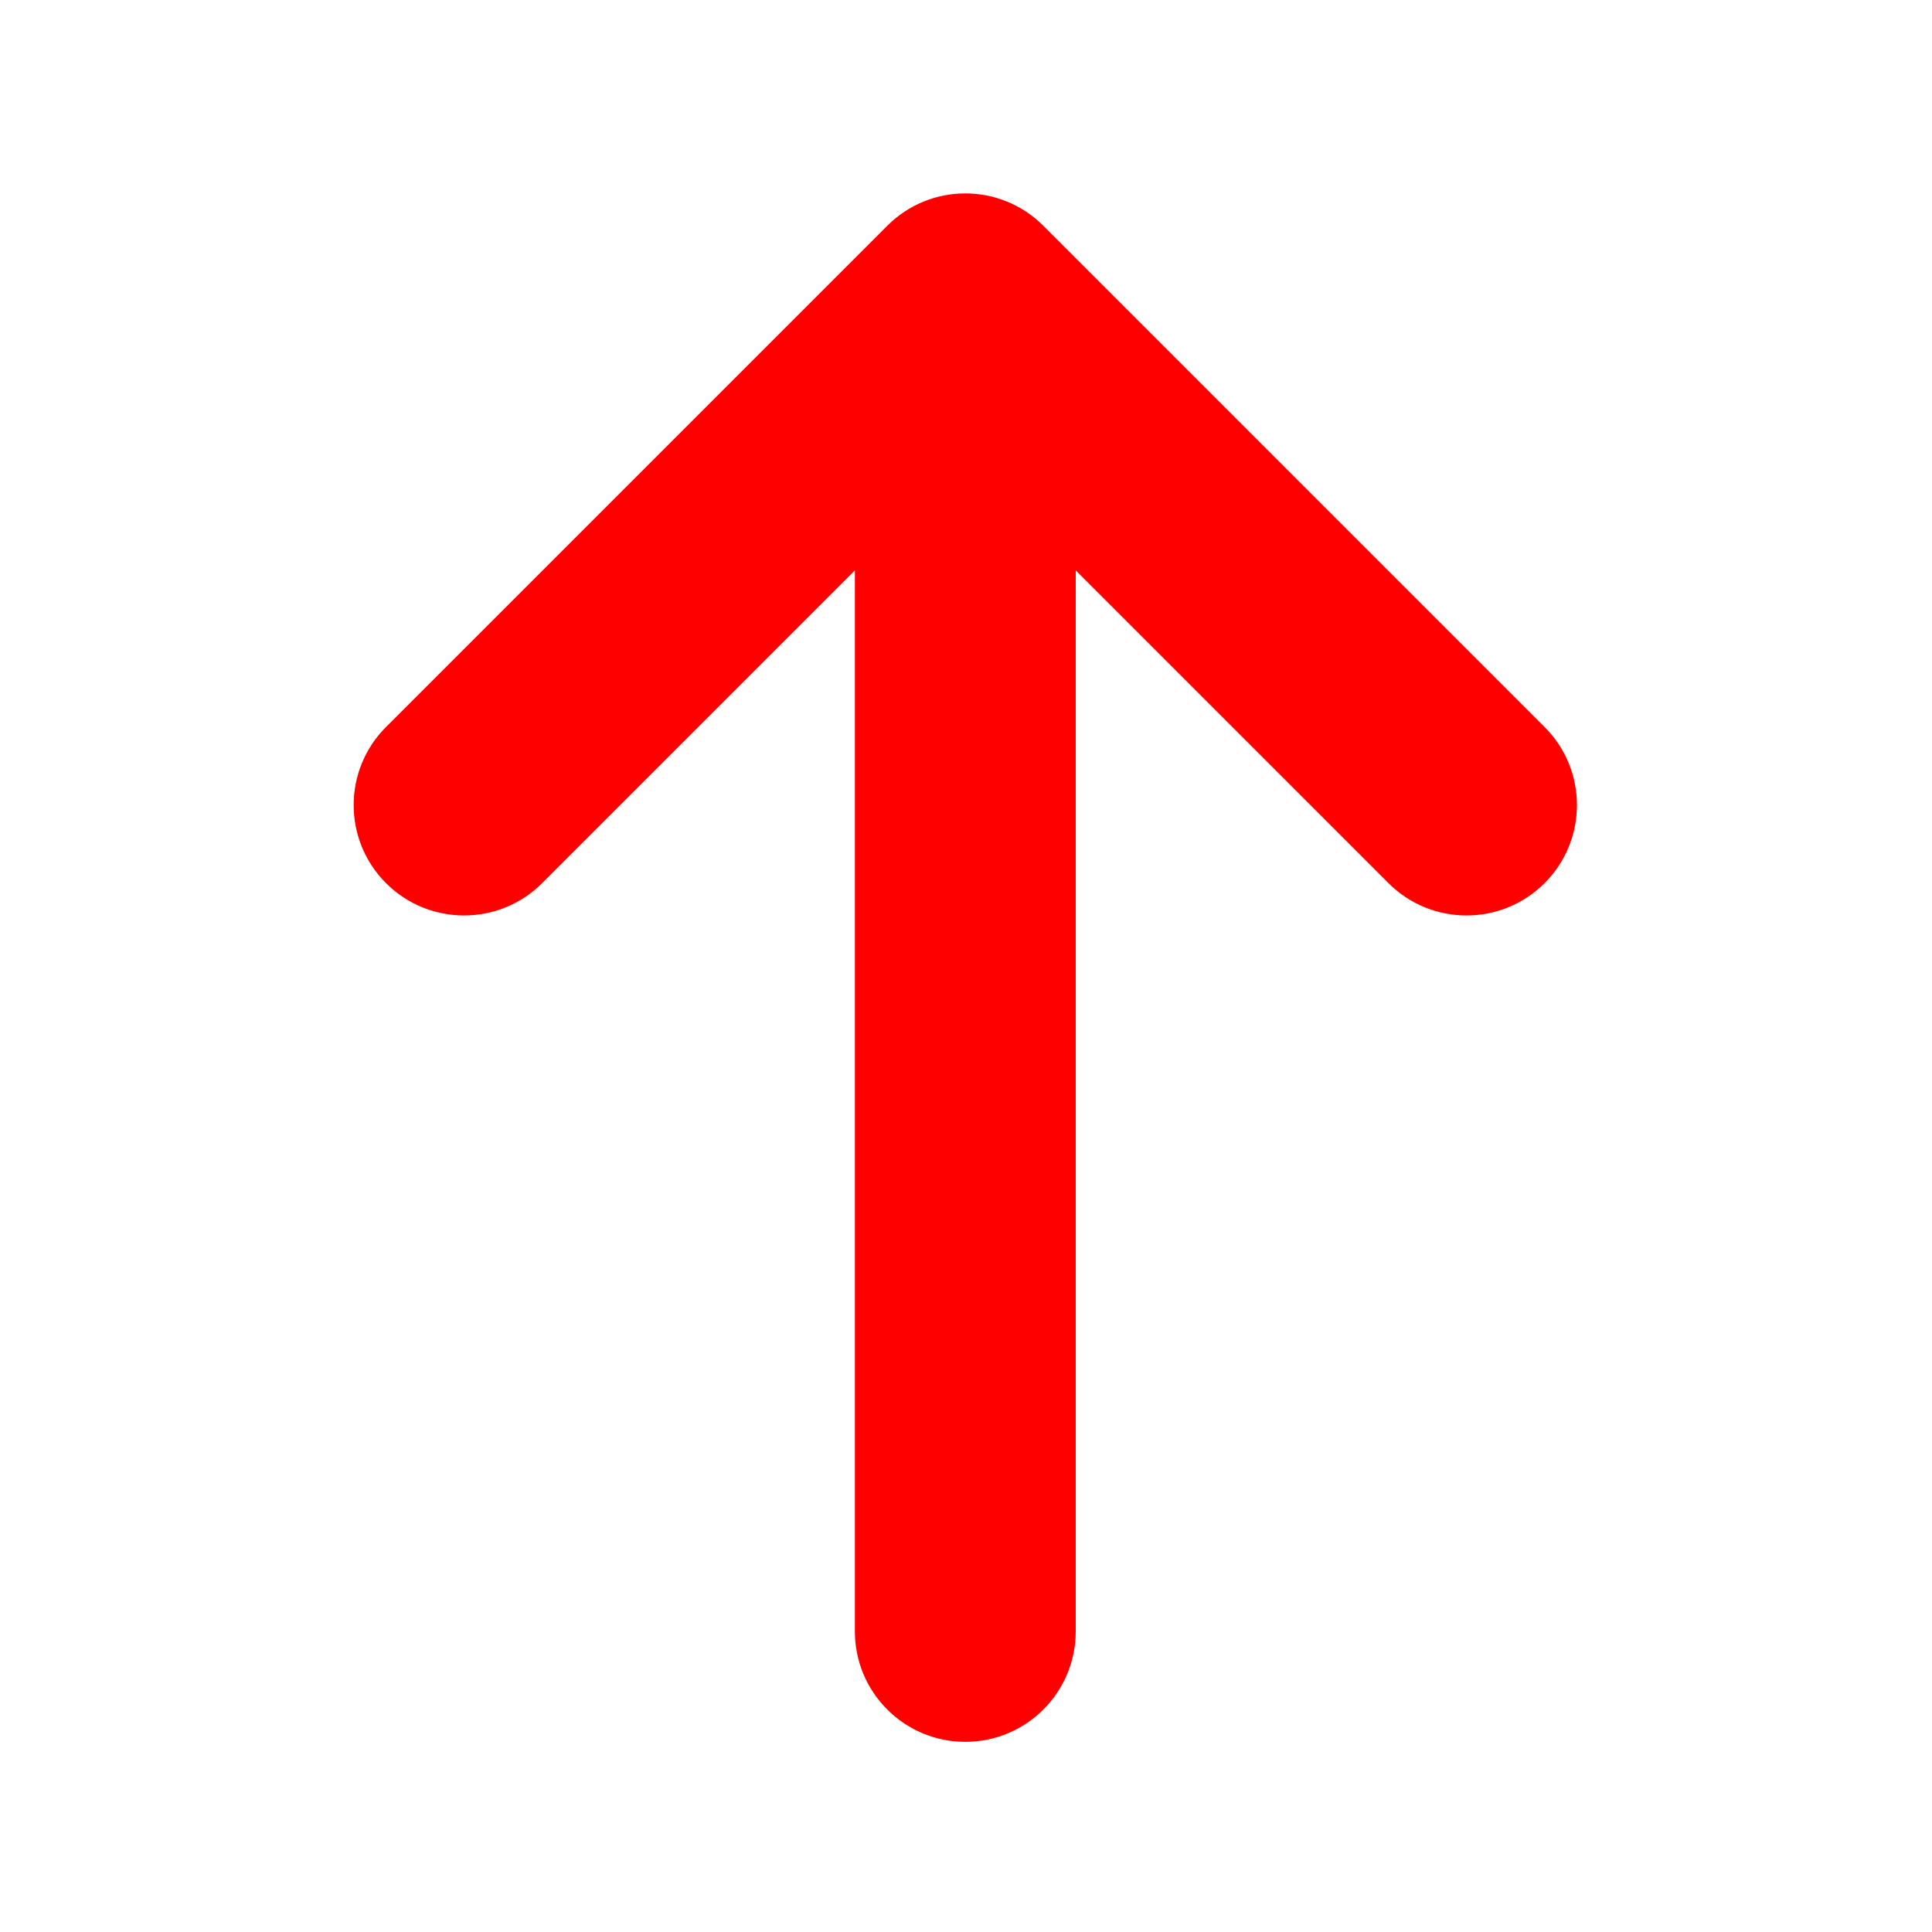
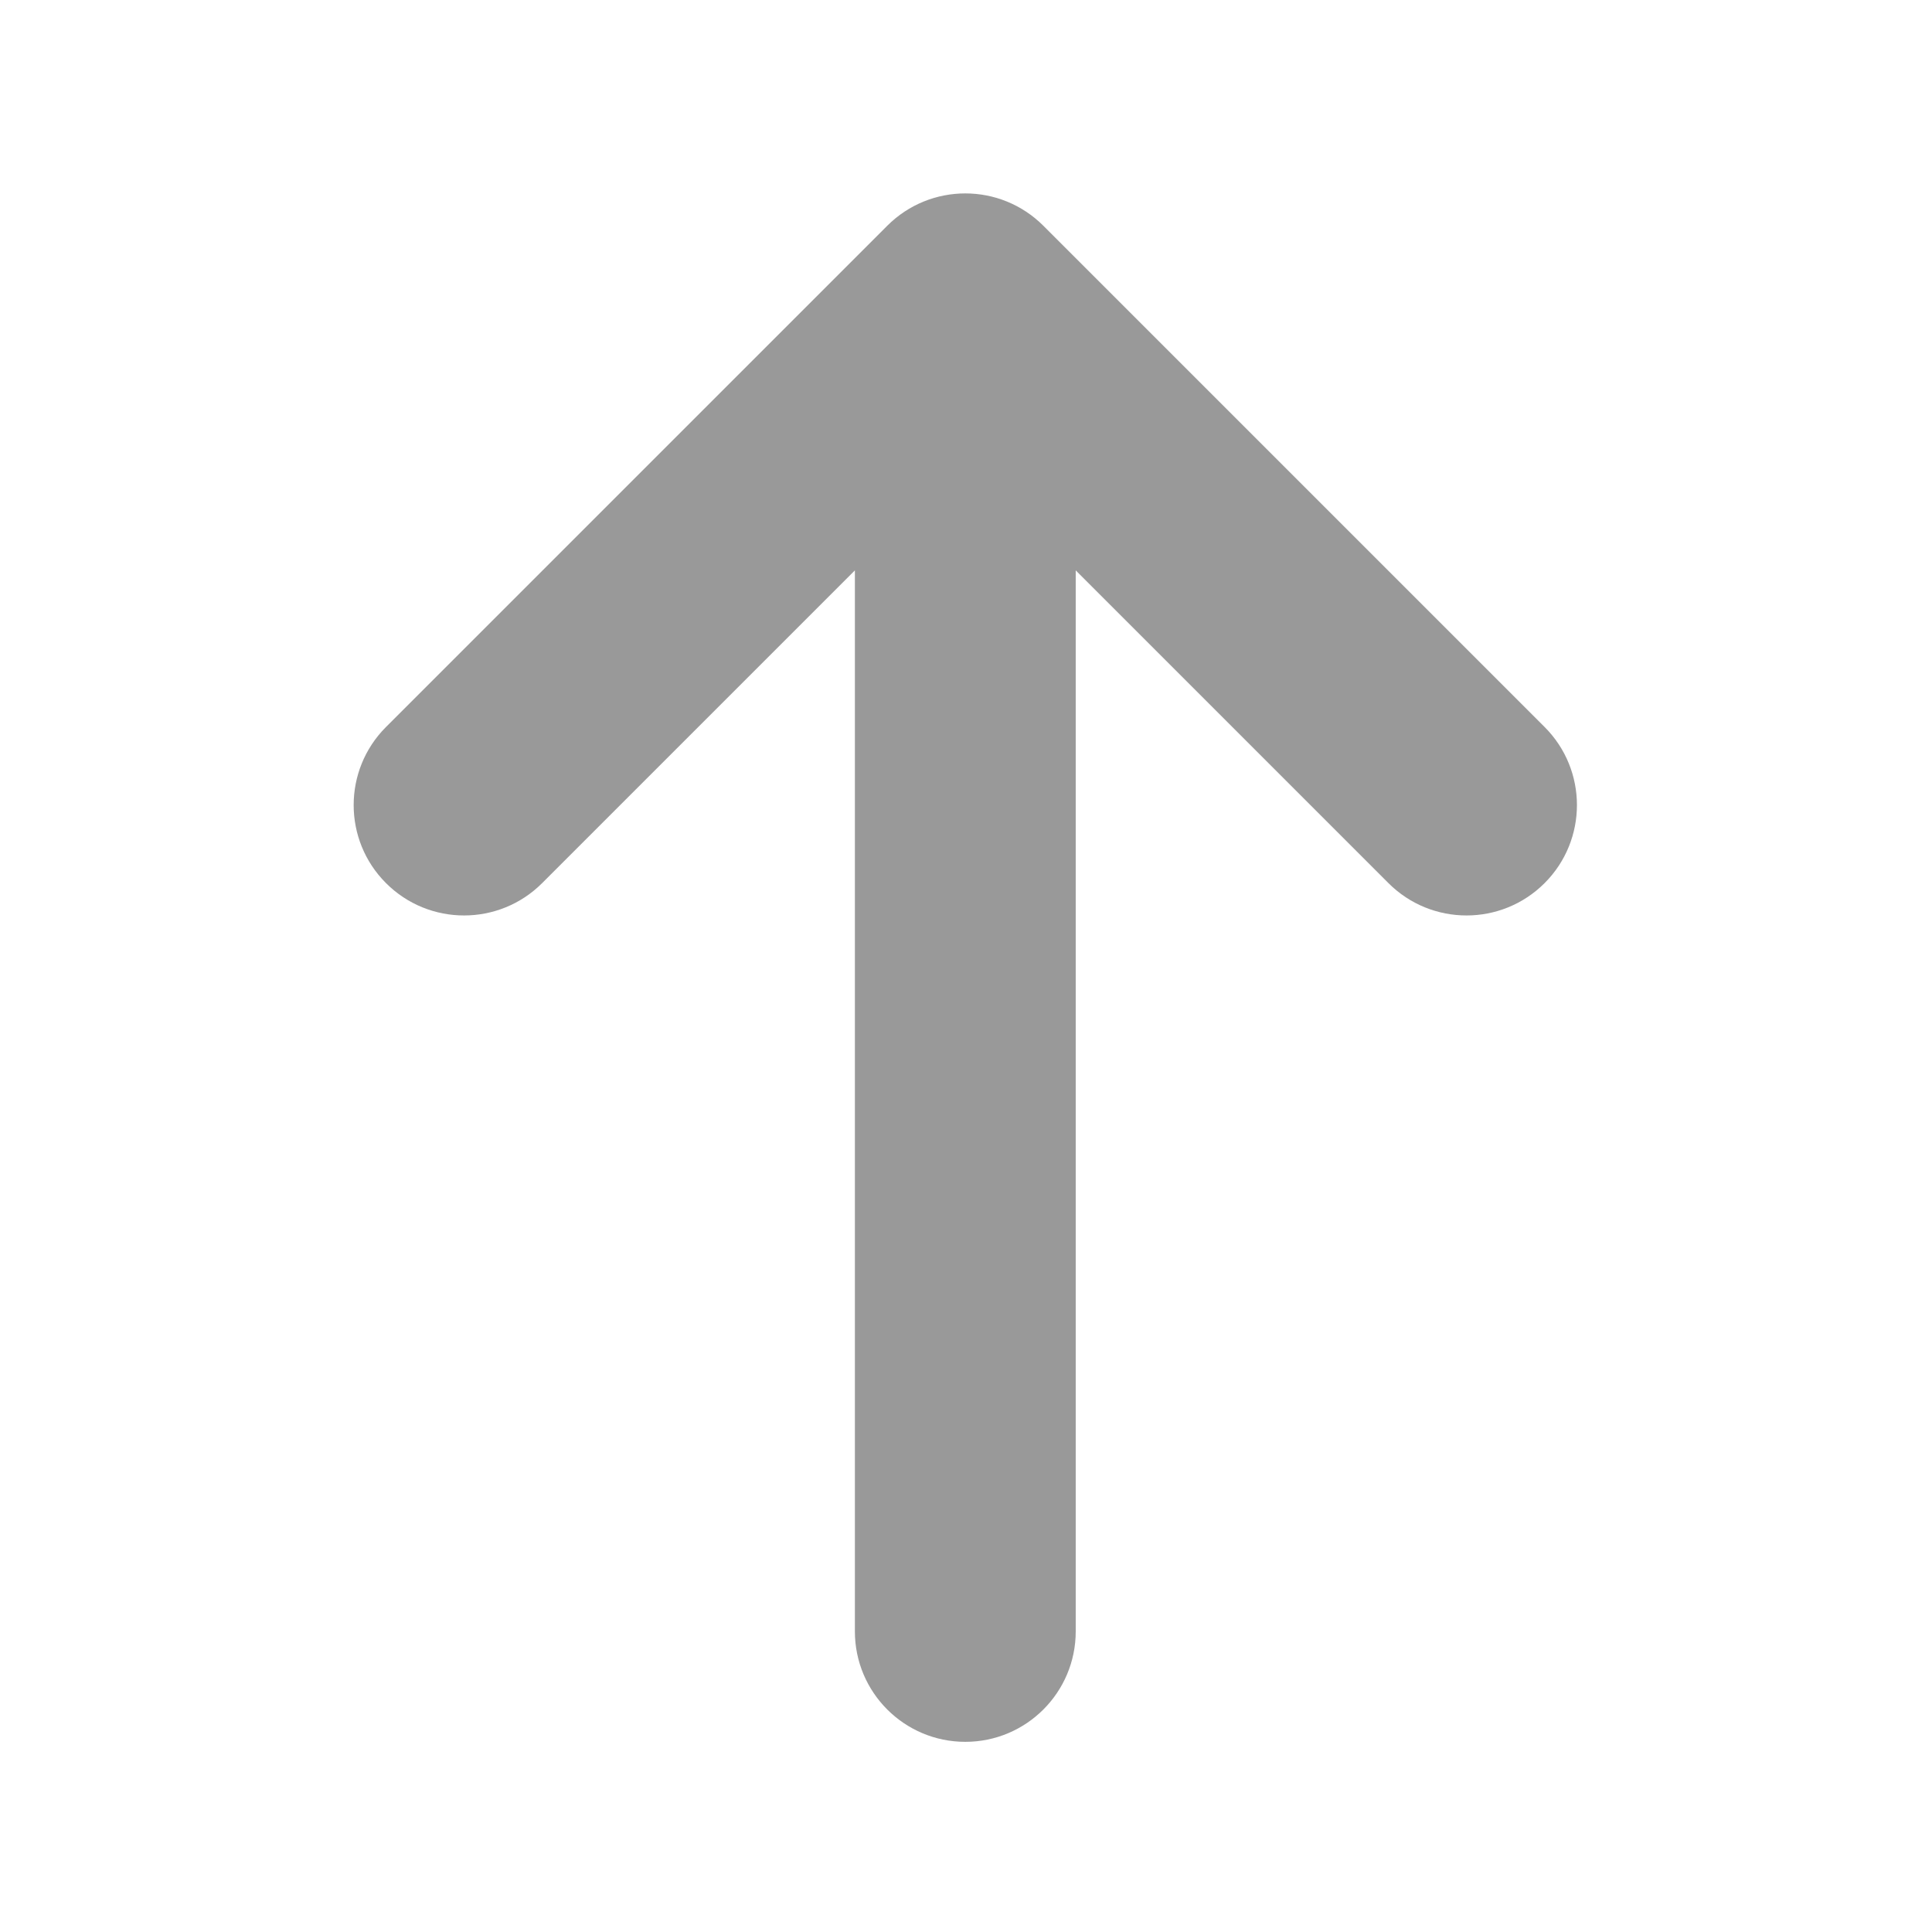
- <svg xmlns="http://www.w3.org/2000/svg" version="1.1" x="0px" y="0px" width="75px" height="75px" fill="red" viewBox="0 0 100 100" enable-background="new 0 0 100 100" xml:space="preserve">
+ <svg xmlns="http://www.w3.org/2000/svg" version="1.1" x="0px" y="0px" width="70px" height="70px" fill="rgba(0,0,0,0.4)" viewBox="0 0 100 100" enable-background="new 0 0 100 100" xml:space="preserve">
  <g id="Captions">
</g>
  <g id="Your_Icon">
    <path d="M45.923,11.686L19.979,37.629c-2.231,2.232-2.231,5.852,0,8.081c2.23,2.232,5.85,2.232,8.082,0l16.188-16.188v54.92   c0,3.156,2.559,5.715,5.715,5.715s5.715-2.559,5.715-5.715v-54.92L71.866,45.71c2.23,2.232,5.851,2.232,8.082,0   c1.115-1.115,1.674-2.578,1.674-4.041c0-1.462-0.559-2.926-1.674-4.04L54.005,11.686C51.773,9.453,48.155,9.453,45.923,11.686z" />
  </g>
</svg>
